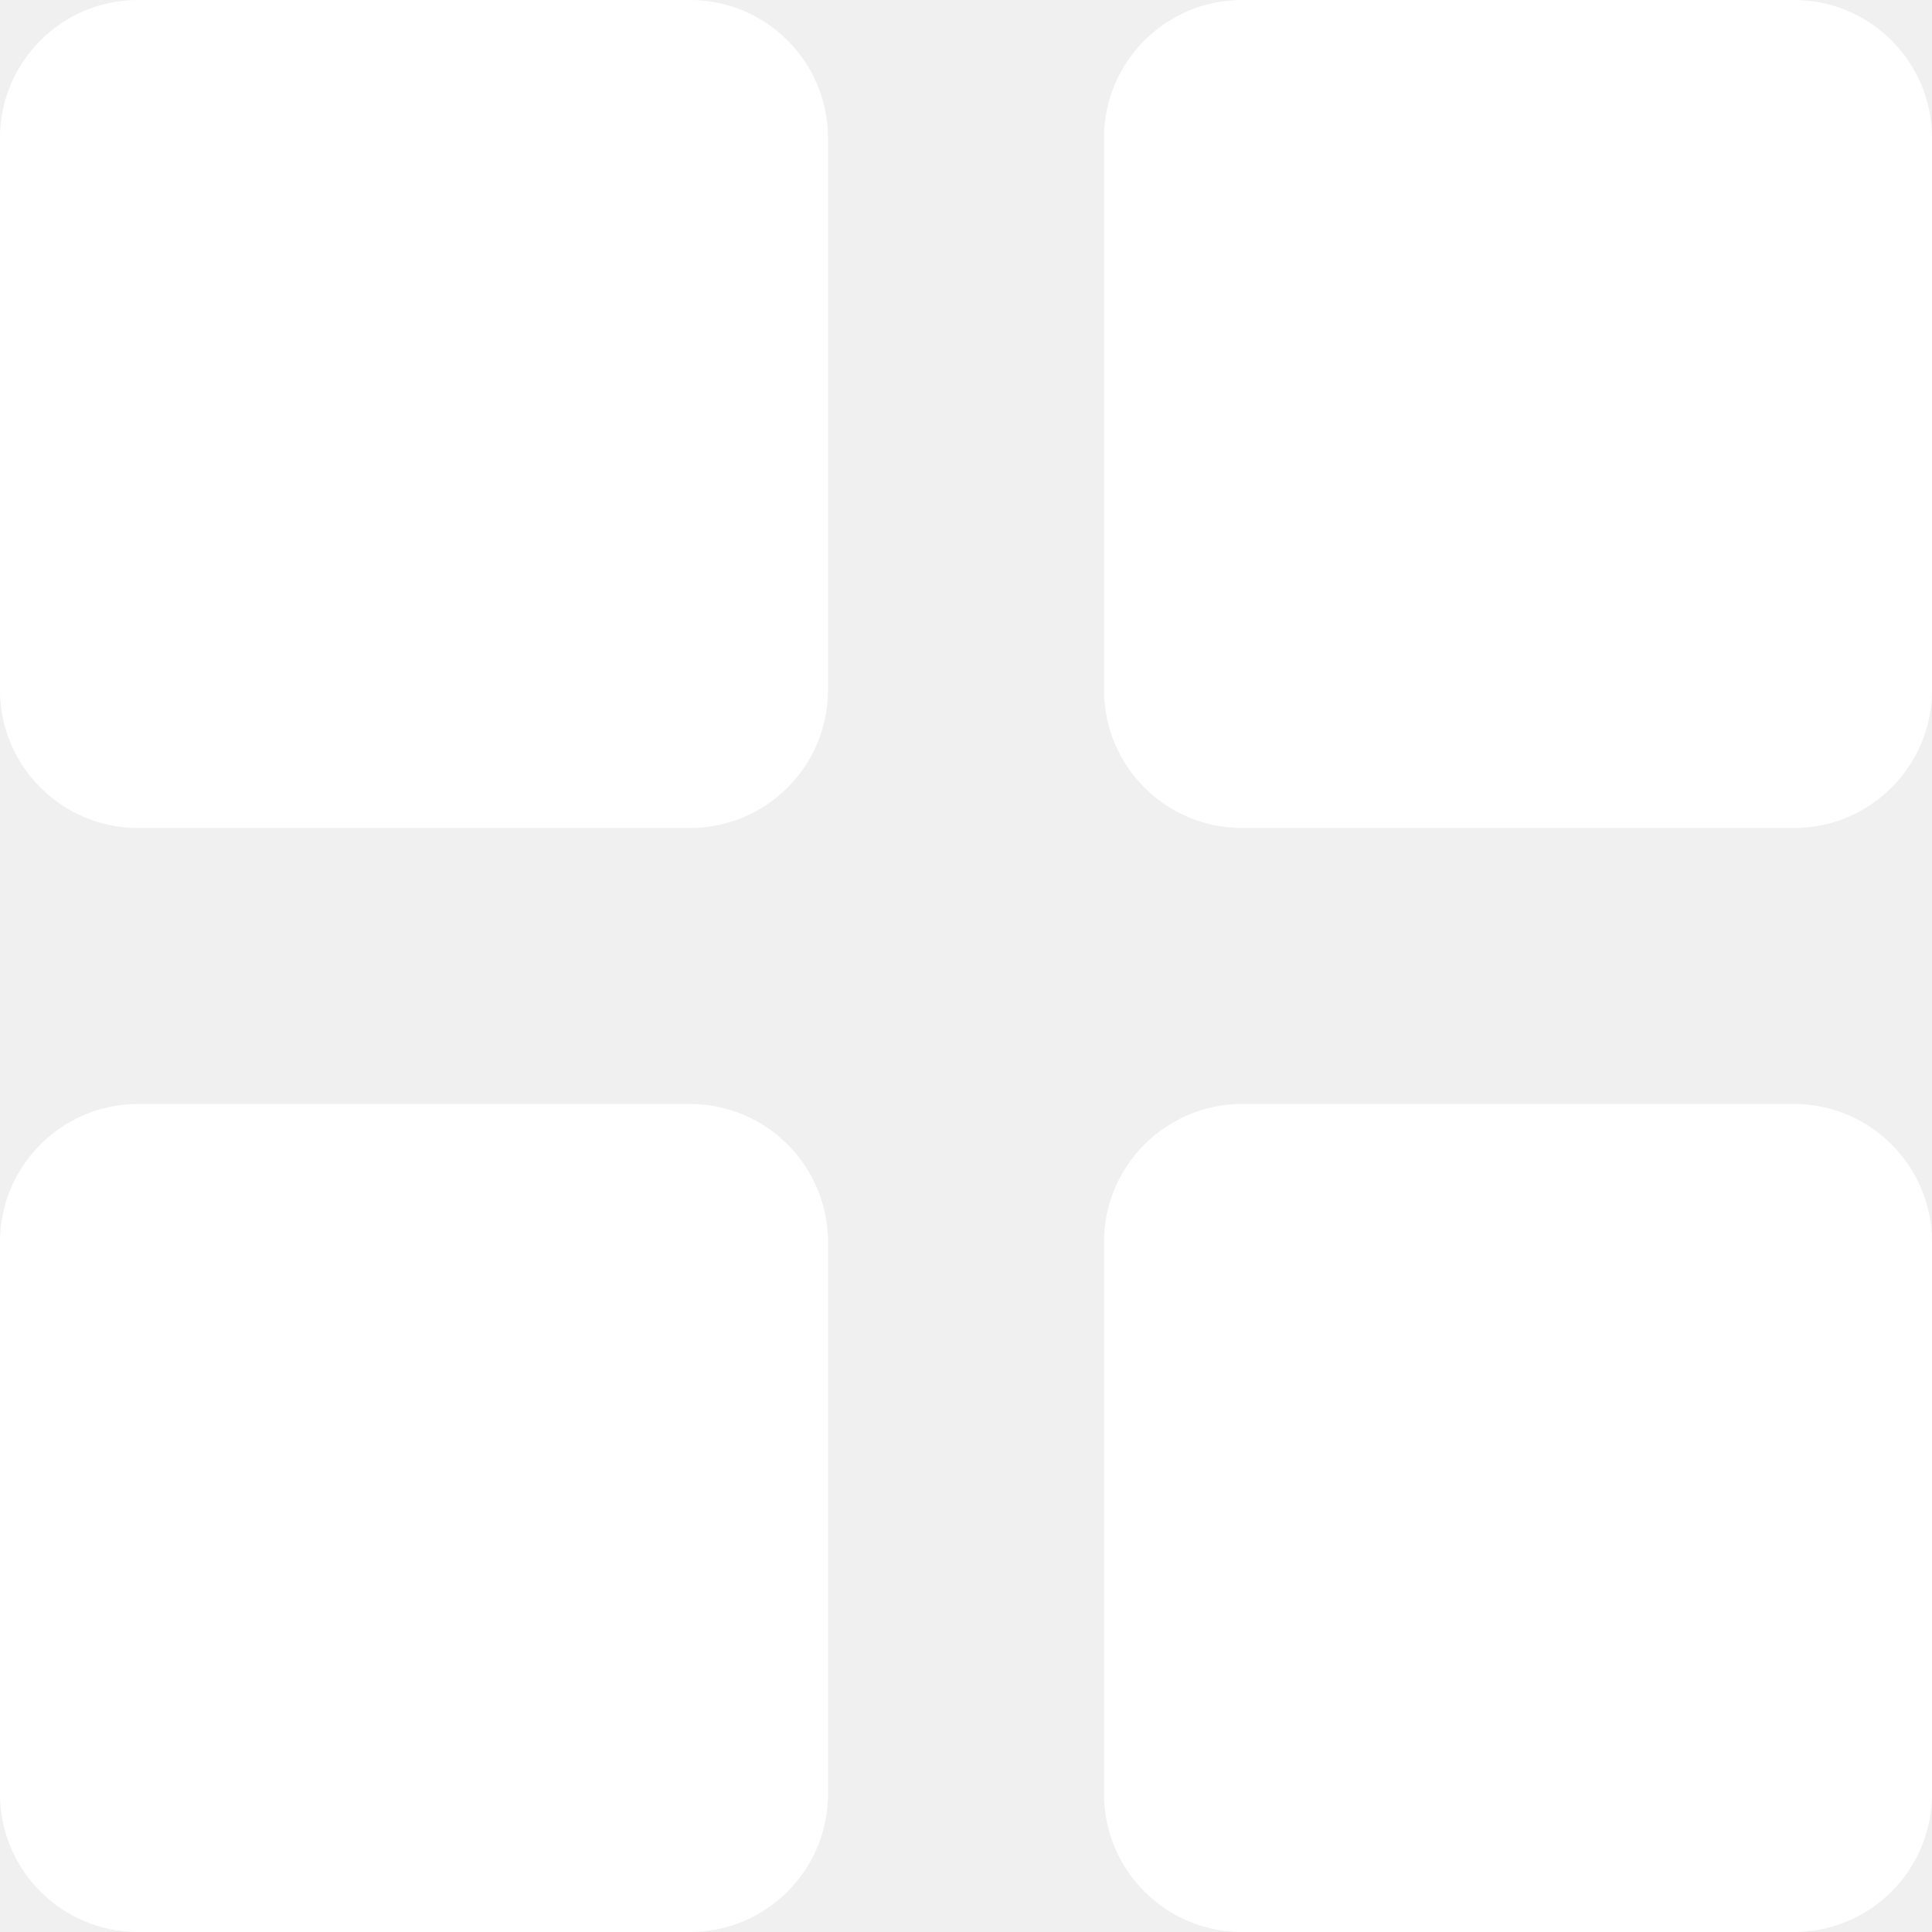
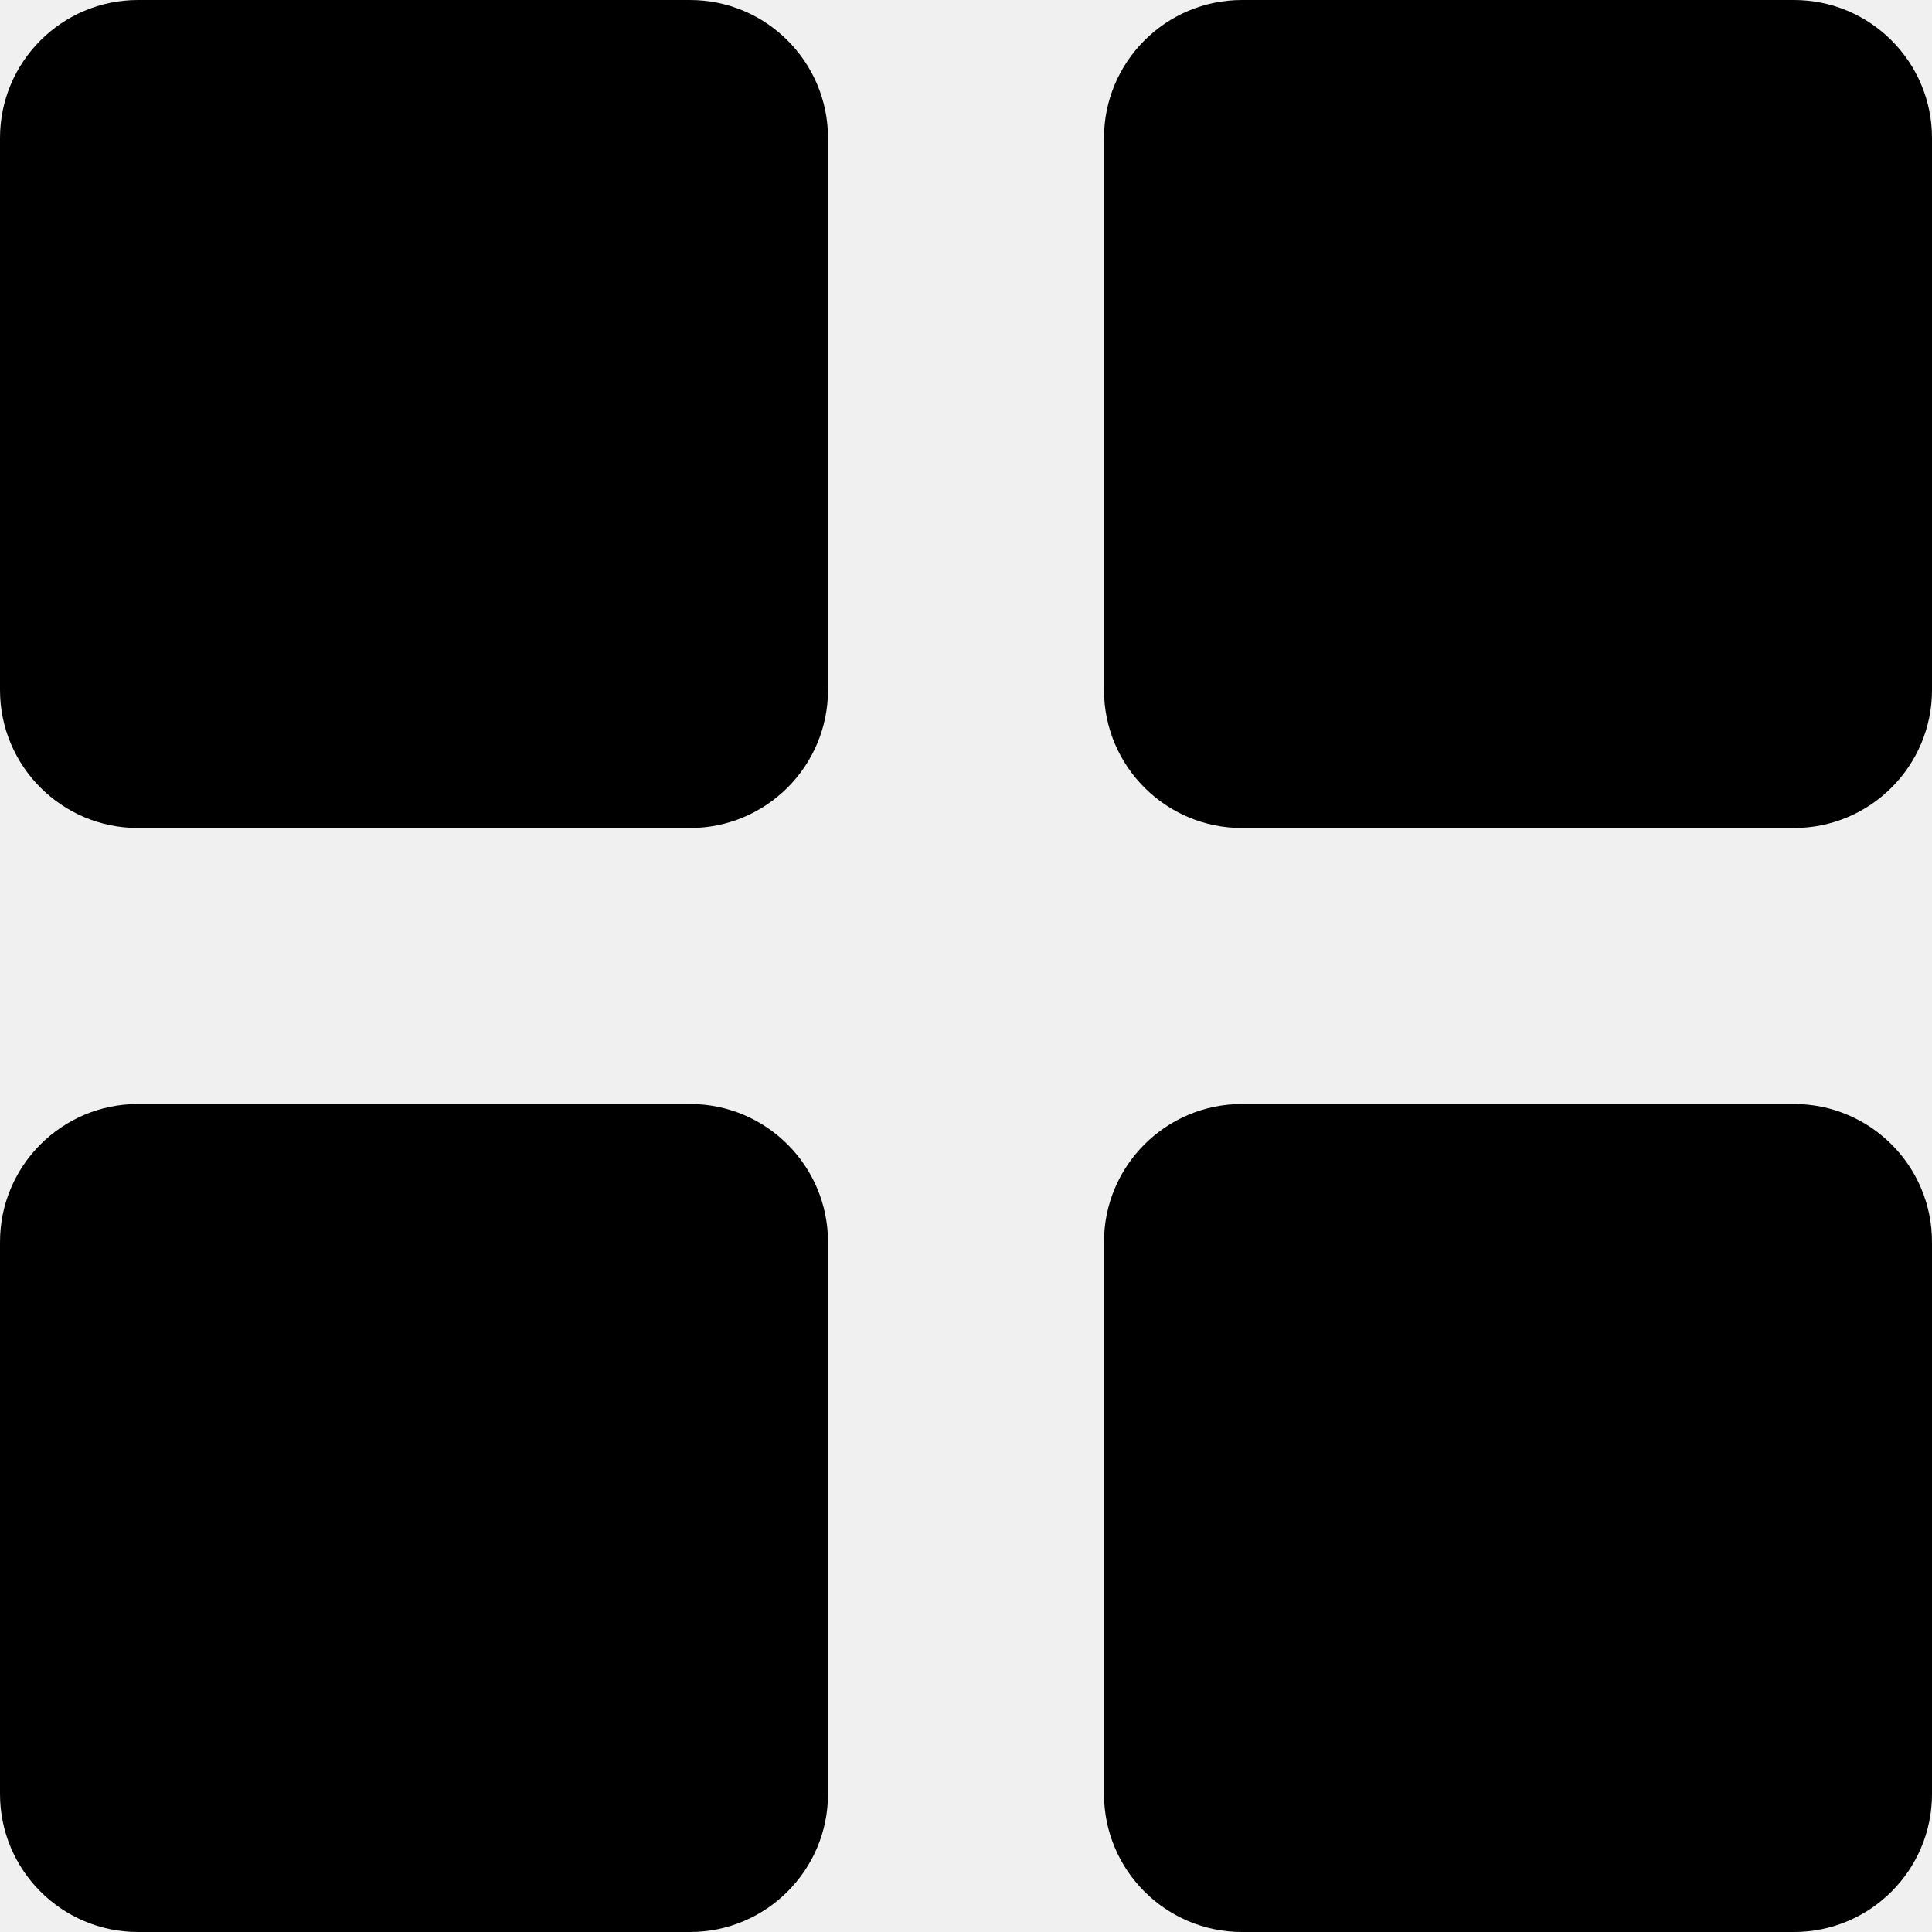
<svg xmlns="http://www.w3.org/2000/svg" width="14px" height="14px" viewBox="0 0 14 14" version="1.1">
  <defs />
-   <g id="Design" stroke="none" stroke-width="1" fill="none" fill-rule="evenodd">
-     <g id="菜单栏-new" transform="translate(-1895, -216)" fill="#FFFFFF">
+   <g id="Design" stroke="none" stroke-width="1">
+     <g id="菜单栏-new" transform="translate(-1895, -216)">
      <g id="菜单栏1级" transform="translate(1865, 75)">
        <path d="M31,141 L35,141 C35.552,141 36,141.448 36,142 L36,146 C36,146.552 35.552,147 35,147 L31,147 C30.448,147 30,146.552 30,146 L30,142 C30,141.448 30.448,141 31,141 Z M31,149 L35,149 C35.552,149 36,149.448 36,150 L36,154 C36,154.552 35.552,155 35,155 L31,155 C30.448,155 30,154.552 30,154 L30,150 C30,149.448 30.448,149 31,149 Z M39,141 L43,141 C43.552,141 44,141.448 44,142 L44,146 C44,146.552 43.552,147 43,147 L39,147 C38.448,147 38,146.552 38,146 L38,142 C38,141.448 38.448,141 39,141 Z M39,149 L43,149 C43.552,149 44,149.448 44,150 L44,154 C44,154.552 43.552,155 43,155 L39,155 C38.448,155 38,154.552 38,154 L38,150 C38,149.448 38.448,149 39,149 Z" id="内容管理icon" />
      </g>
    </g>
  </g>
</svg>
